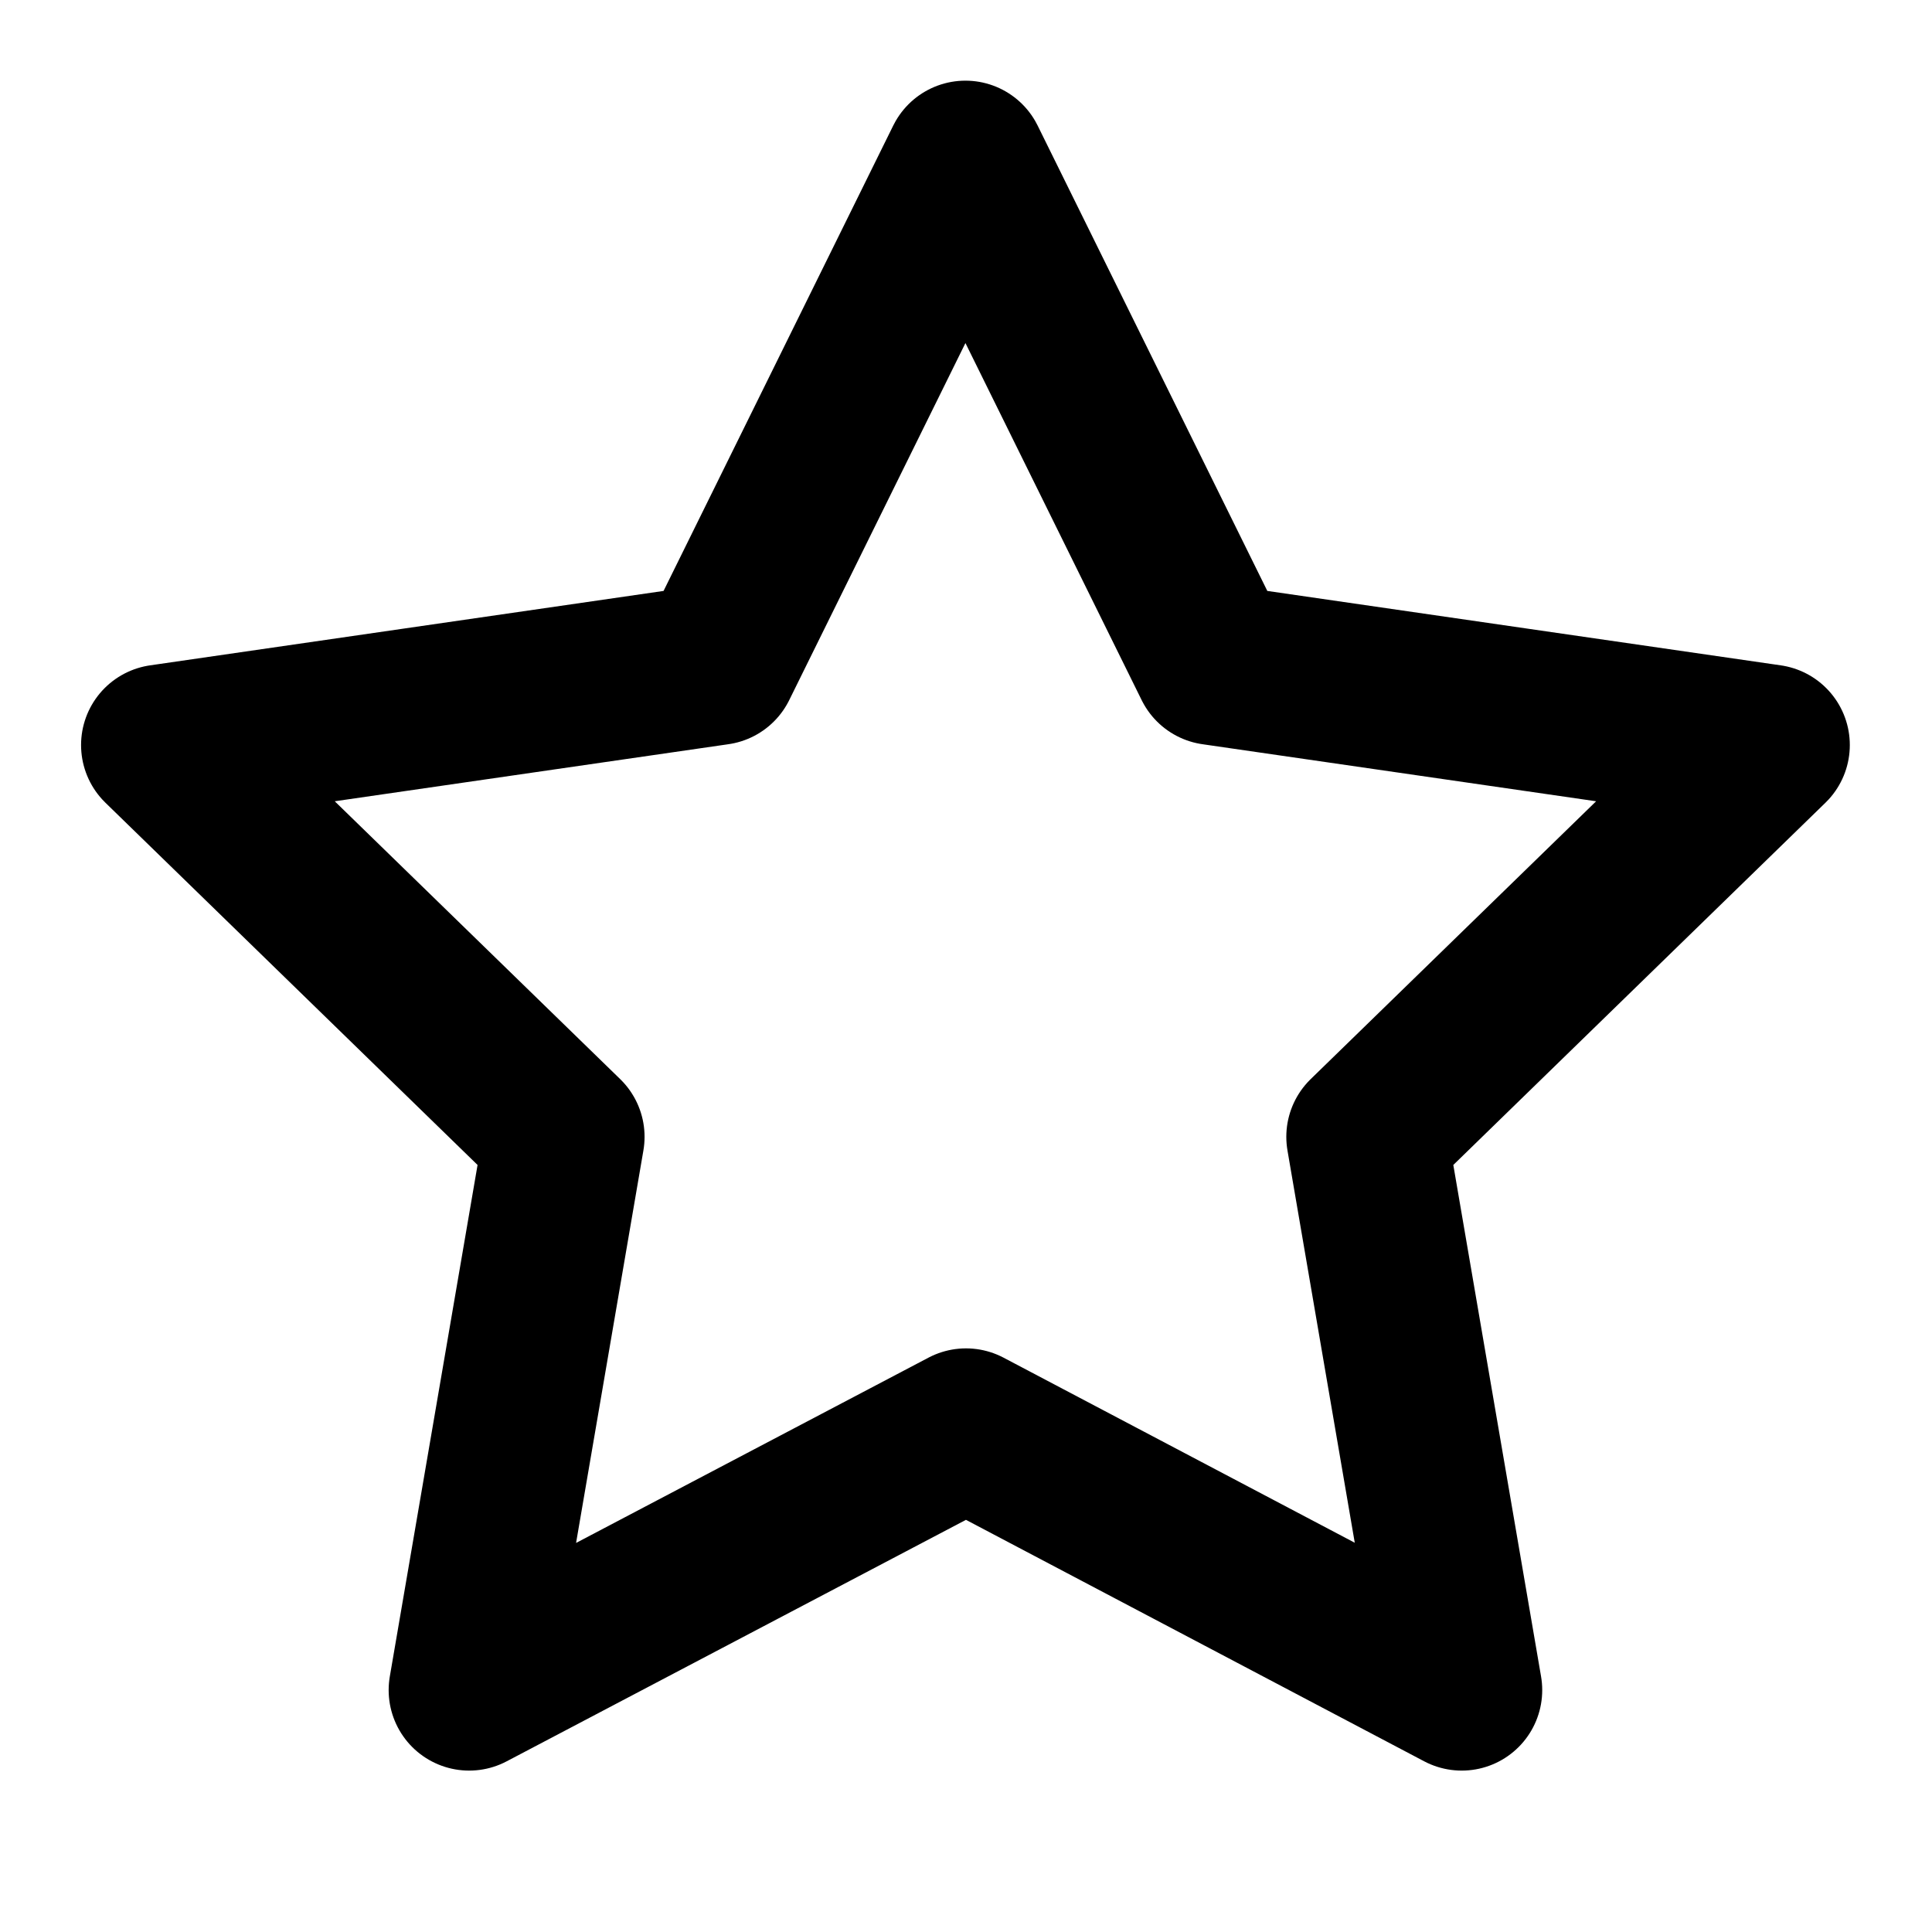
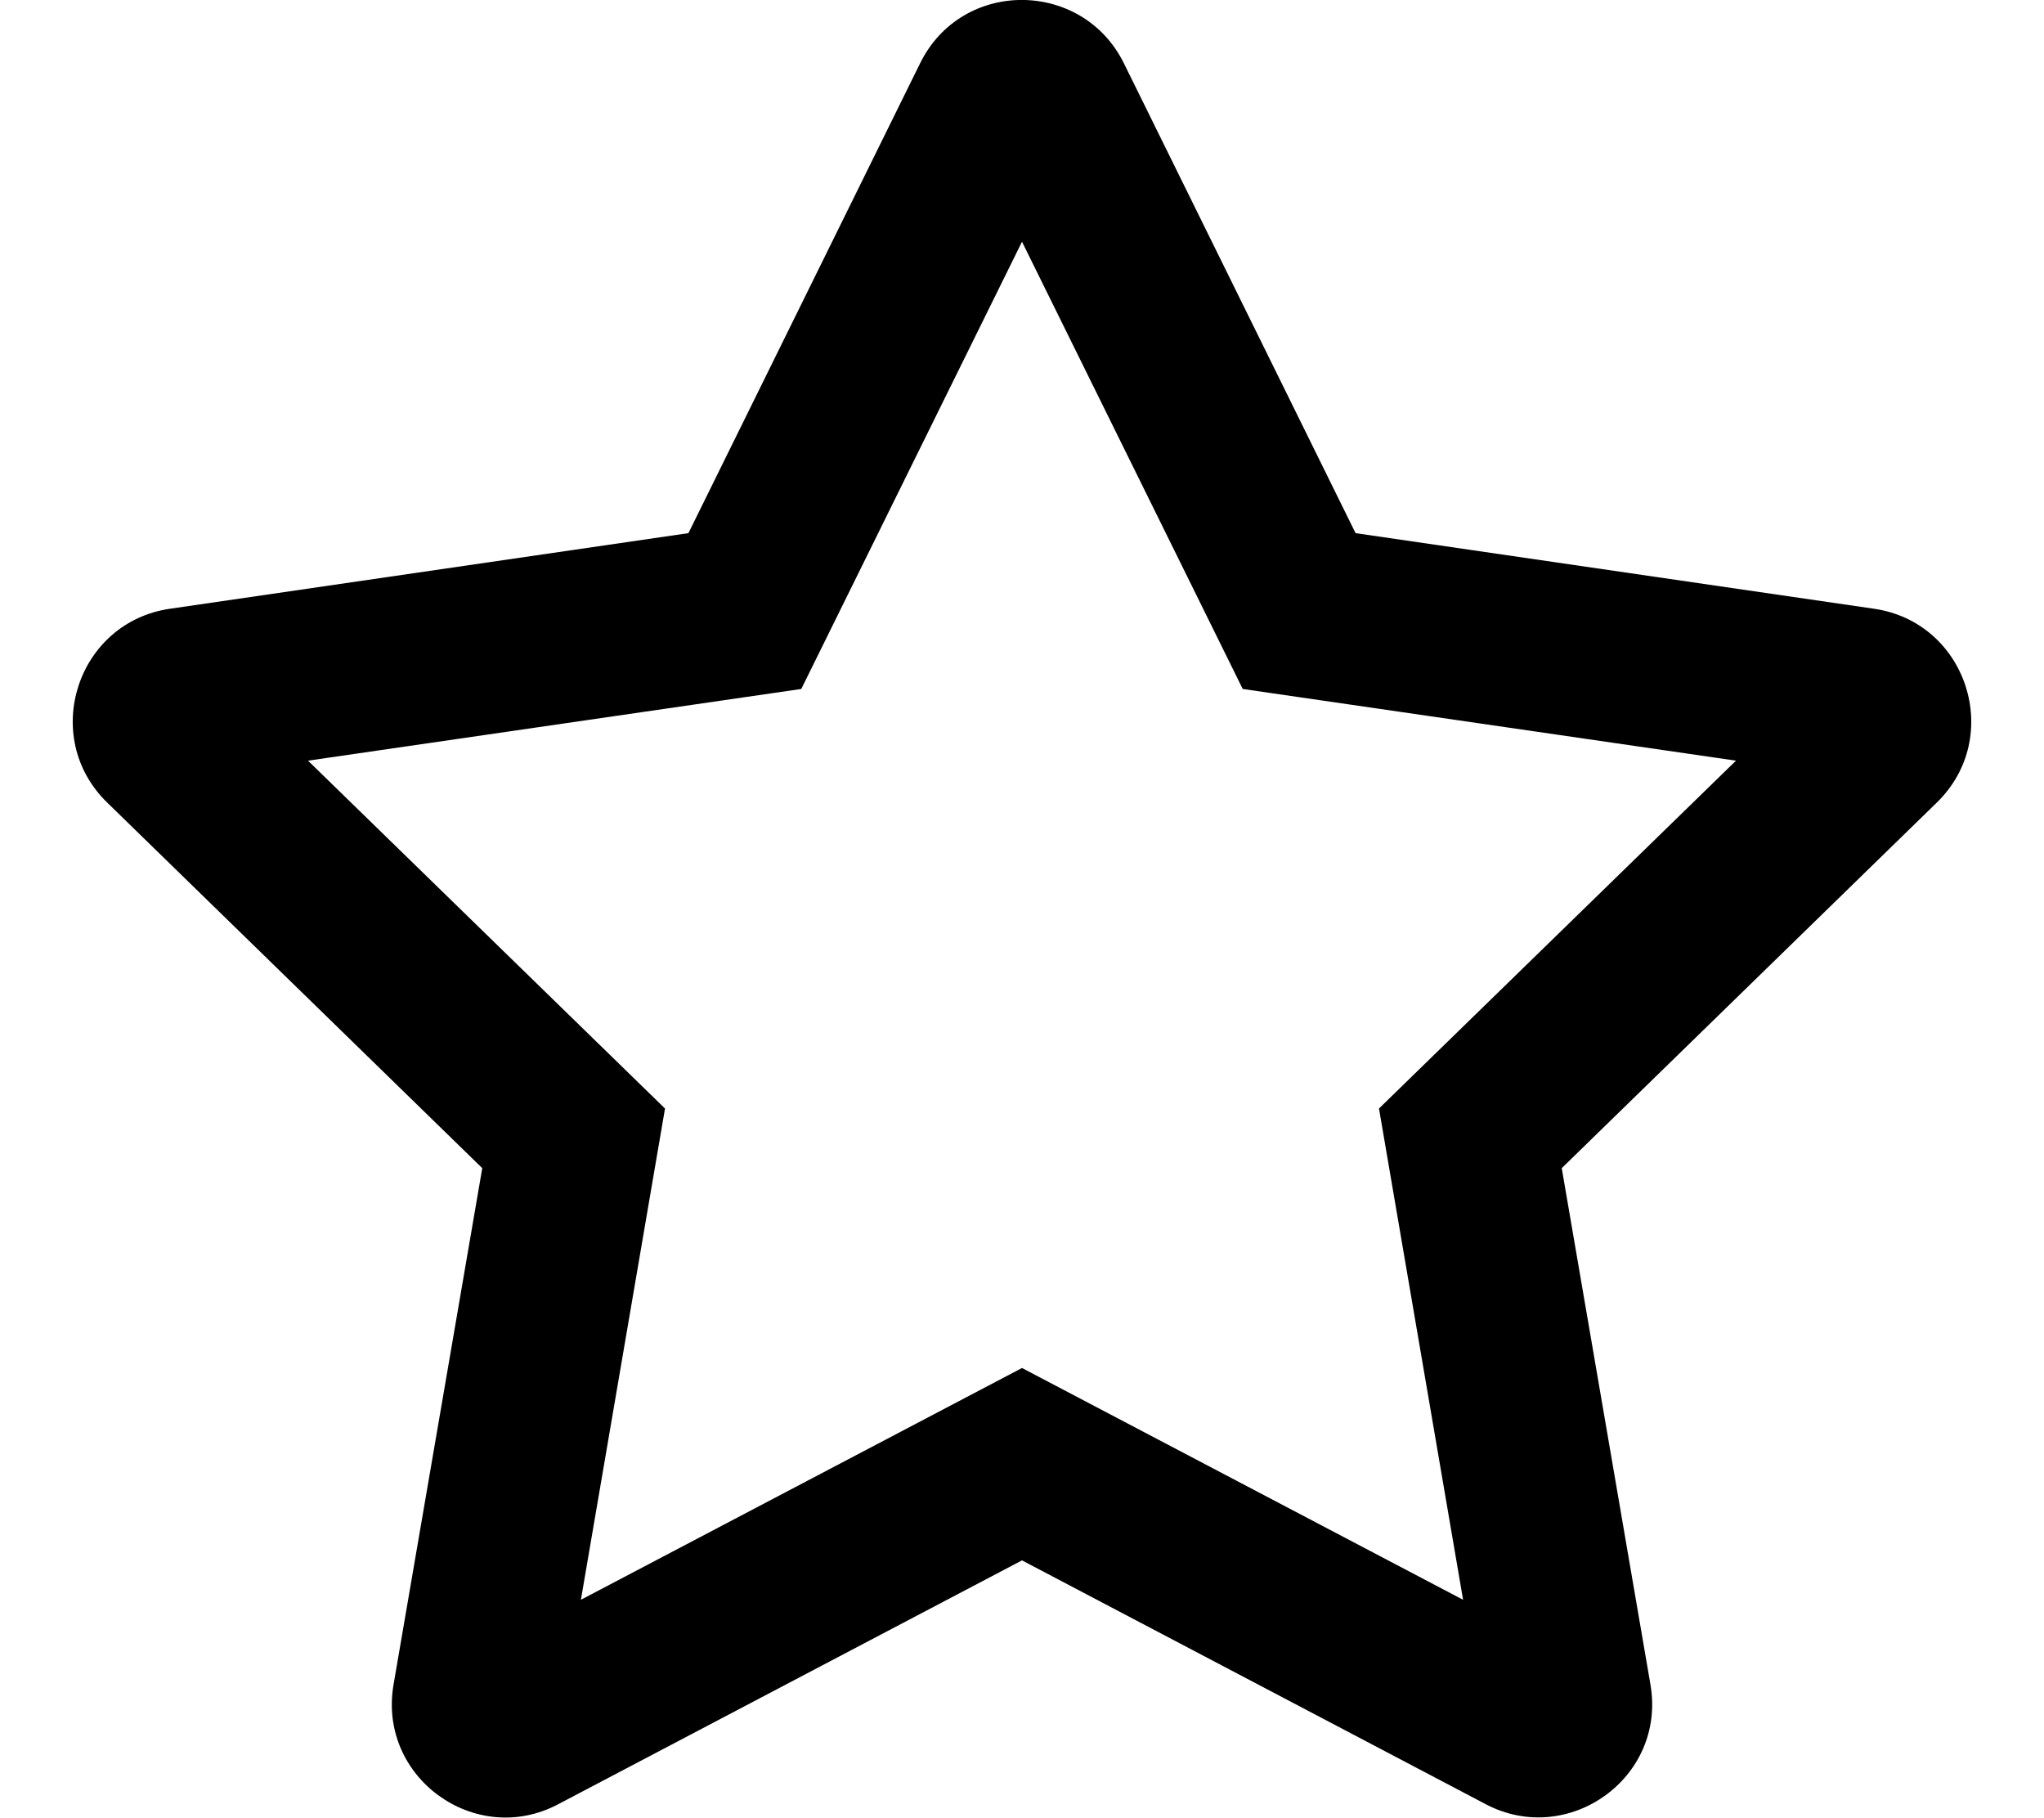
- <svg xmlns="http://www.w3.org/2000/svg" viewBox="0 0 24 24">
-   <path d="M12 17.75l-6.172 3.245l1.179-6.873l-5-4.867l6.9-1l3.086-6.253l3.086 6.253l6.9 1l-5 4.867l1.179 6.873z" fill="none" stroke="currentColor" stroke-width="2" stroke-linecap="round" stroke-linejoin="round" />
+ <svg xmlns="http://www.w3.org/2000/svg" viewBox="0 0 576 512">
+   <path d="M528.1 171.5L382 150.2L316.7 17.8c-11.7-23.6-45.6-23.9-57.4 0L194 150.2L47.9 171.5c-26.2 3.8-36.7 36.1-17.7 54.6l105.7 103l-25 145.5c-4.5 26.3 23.2 46 46.4 33.7L288 439.6l130.7 68.7c23.2 12.2 50.9-7.4 46.4-33.7l-25-145.5l105.7-103c19-18.5 8.5-50.8-17.7-54.6zM388.6 312.3l23.7 138.4L288 385.4l-124.3 65.3l23.7-138.4l-100.6-98l139-20.2l62.2-126l62.2 126l139 20.2l-100.6 98z" fill="currentColor" />
</svg>
